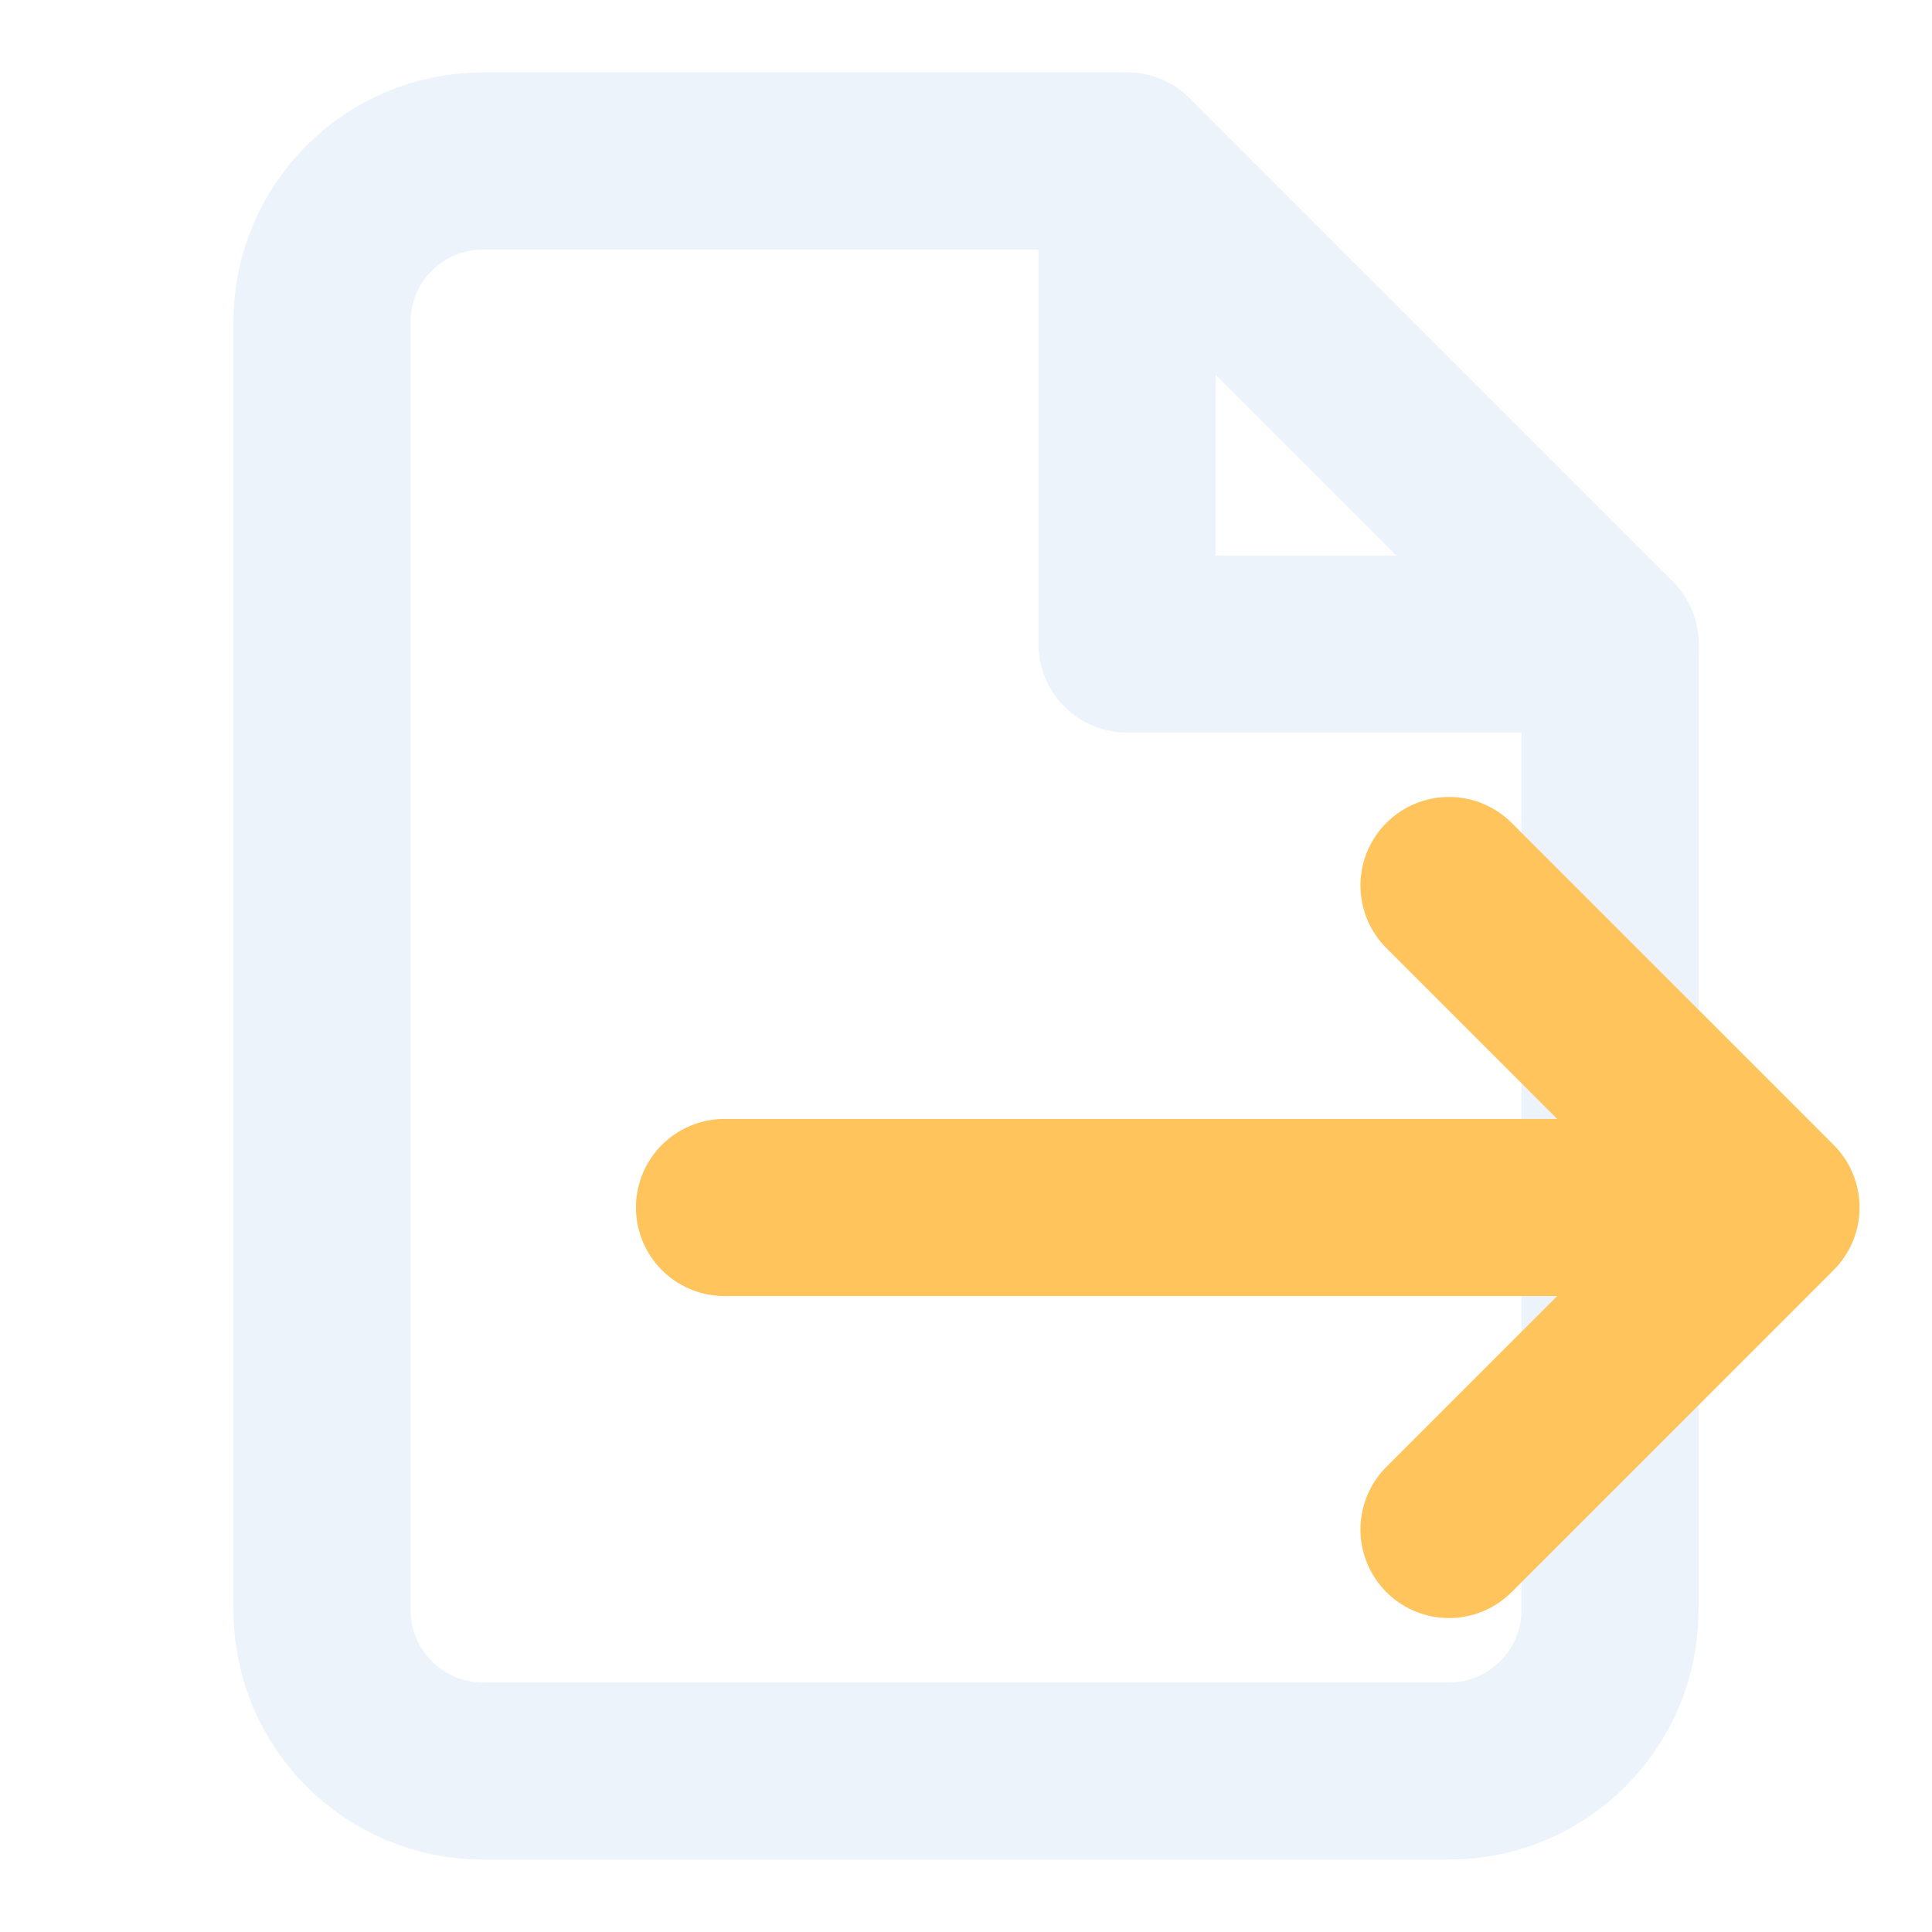
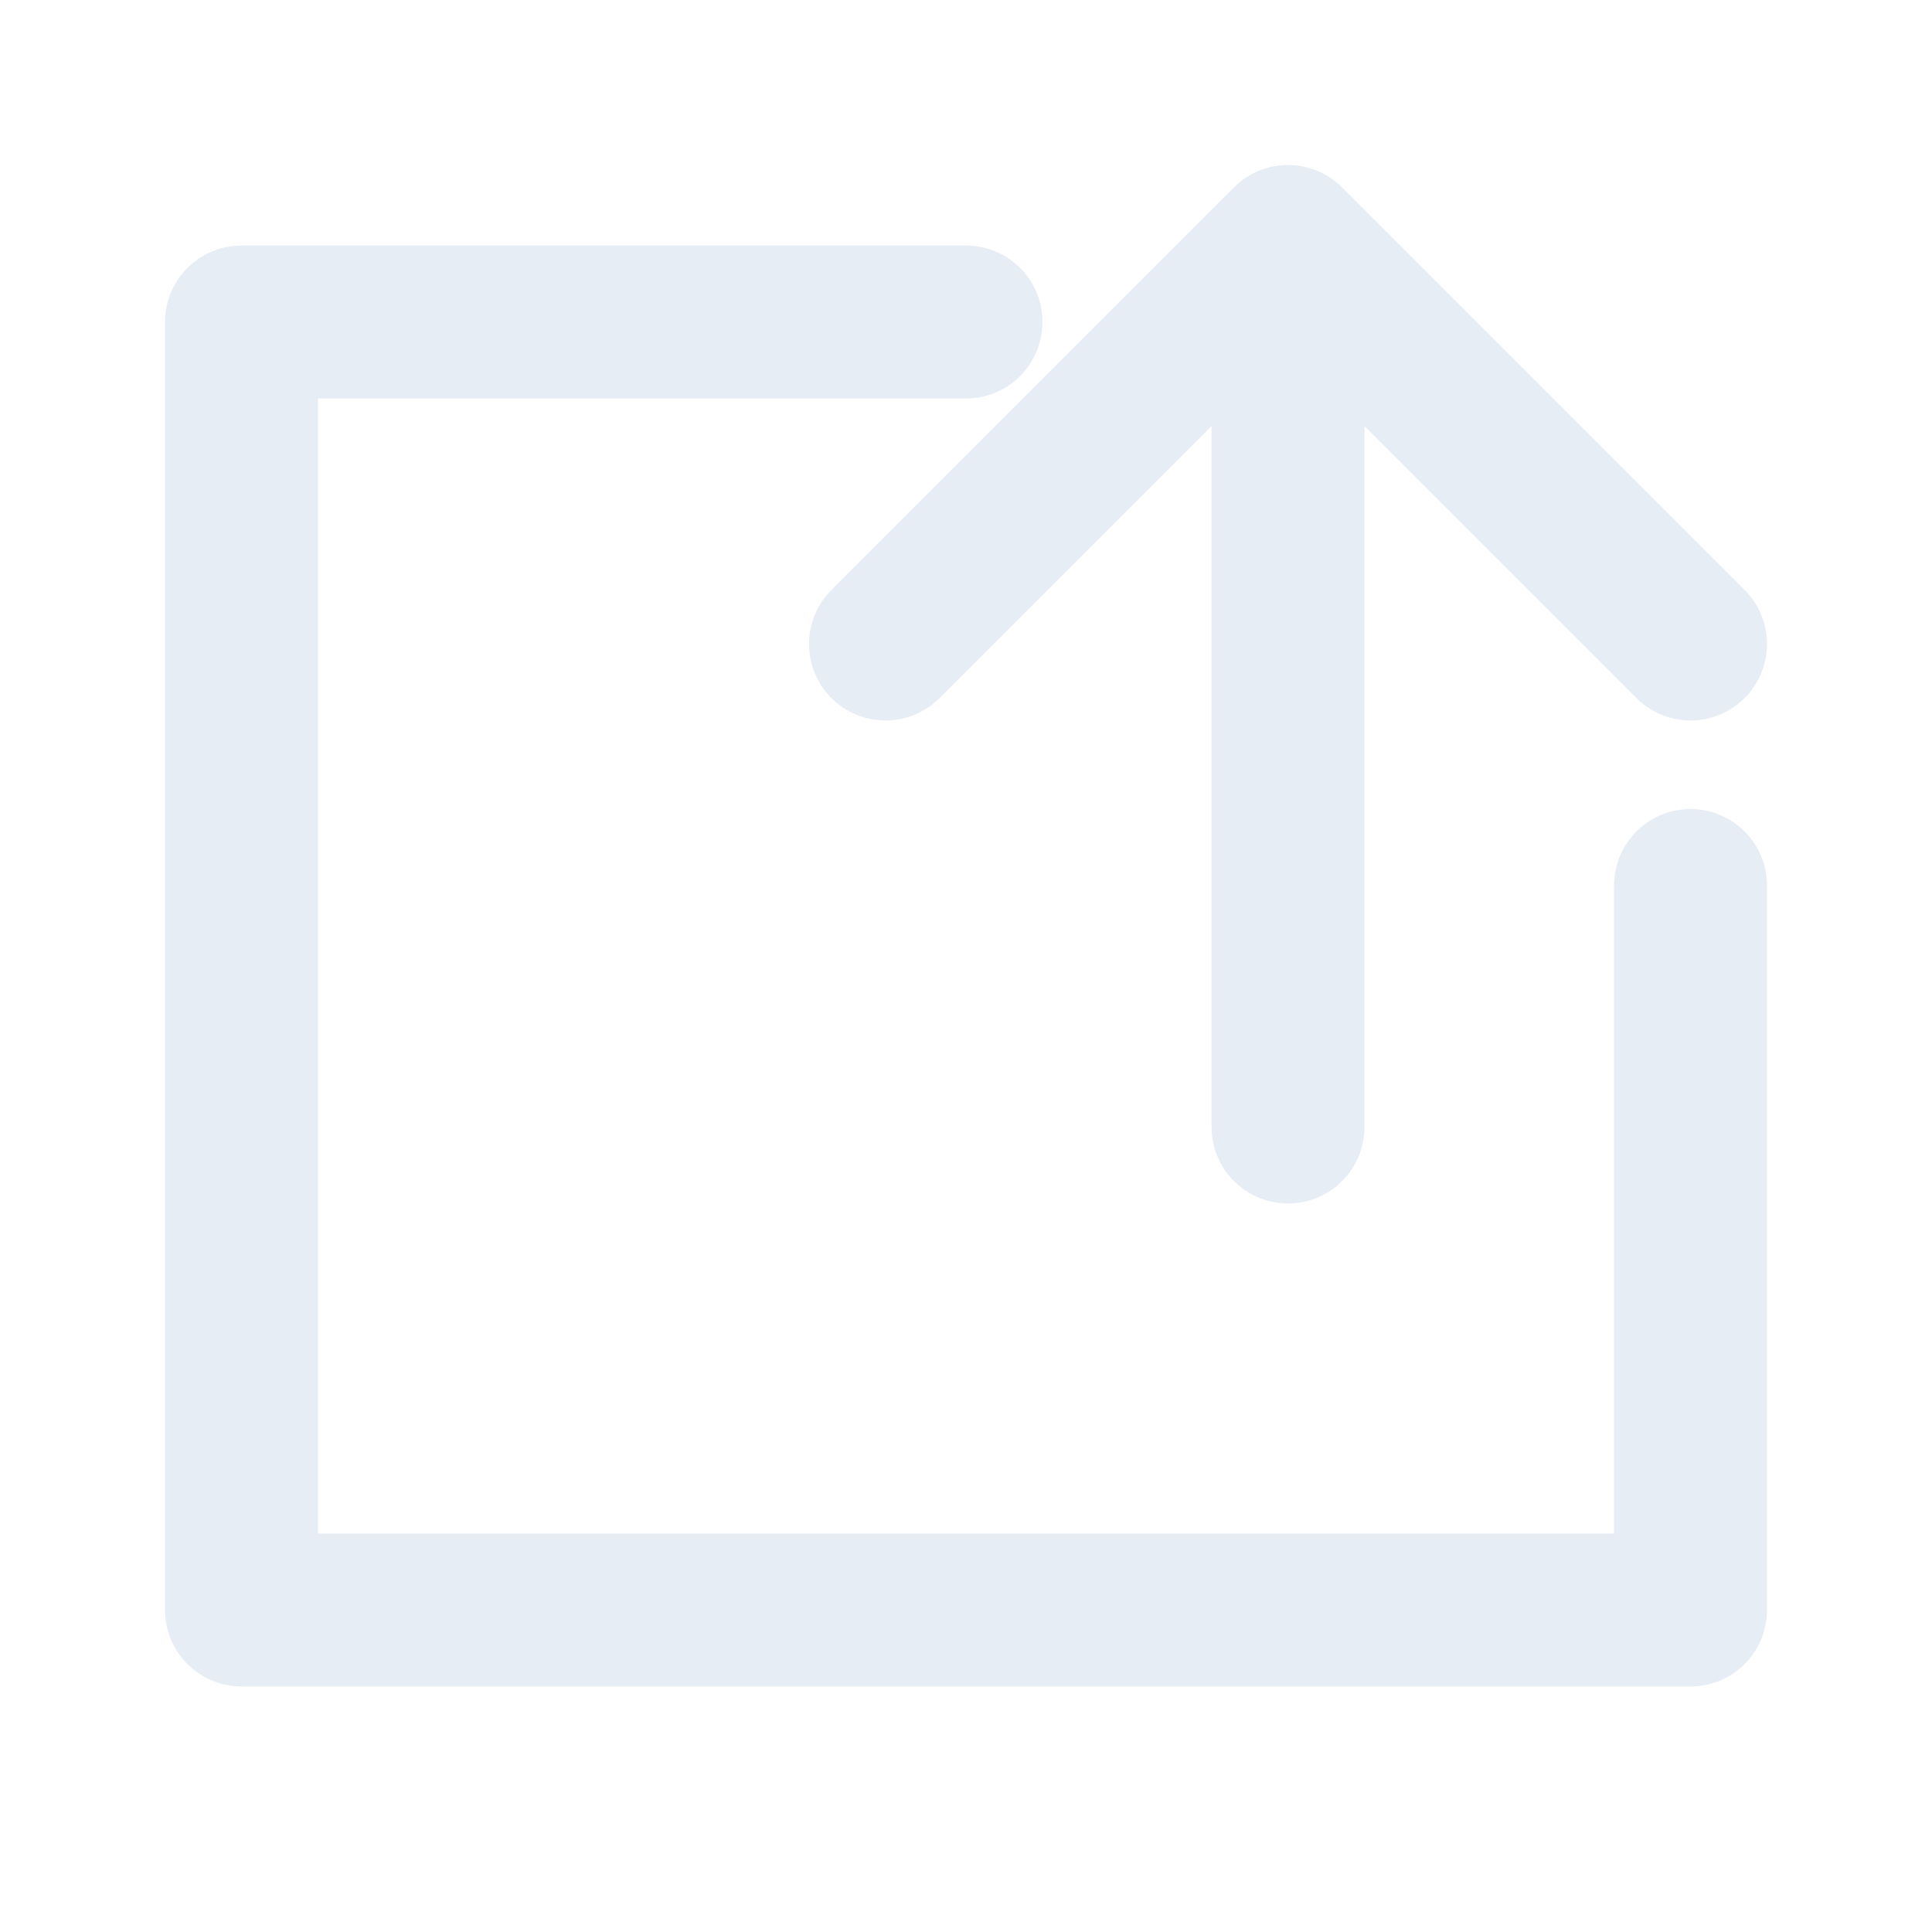
- <svg xmlns="http://www.w3.org/2000/svg" viewBox="0 0 24 24" width="24" height="24" fill="none" stroke="#ECF3FA" stroke-width="2.2" stroke-linecap="round" stroke-linejoin="round">
-   <path d="M14 2H6a2 2 0 0 0-2 2v16a2 2 0 0 0 2 2h12a2 2 0 0 0 2-2V8l-6-6Z" />
-   <path d="M14 2v6h6" />
-   <path d="M9 15h13m-4-4 4 4-4 4" stroke="#FFC45B" />
+ <svg xmlns="http://www.w3.org/2000/svg" width="24" height="24" viewBox="0 0 24 24">
+   <path d="M3 4H12 M3 4V20H21V11 M16 14V3 M11 8L16 3L21 8" fill="none" stroke="#e7edf5" stroke-width="1.9" stroke-linecap="round" stroke-linejoin="round" />
</svg>
